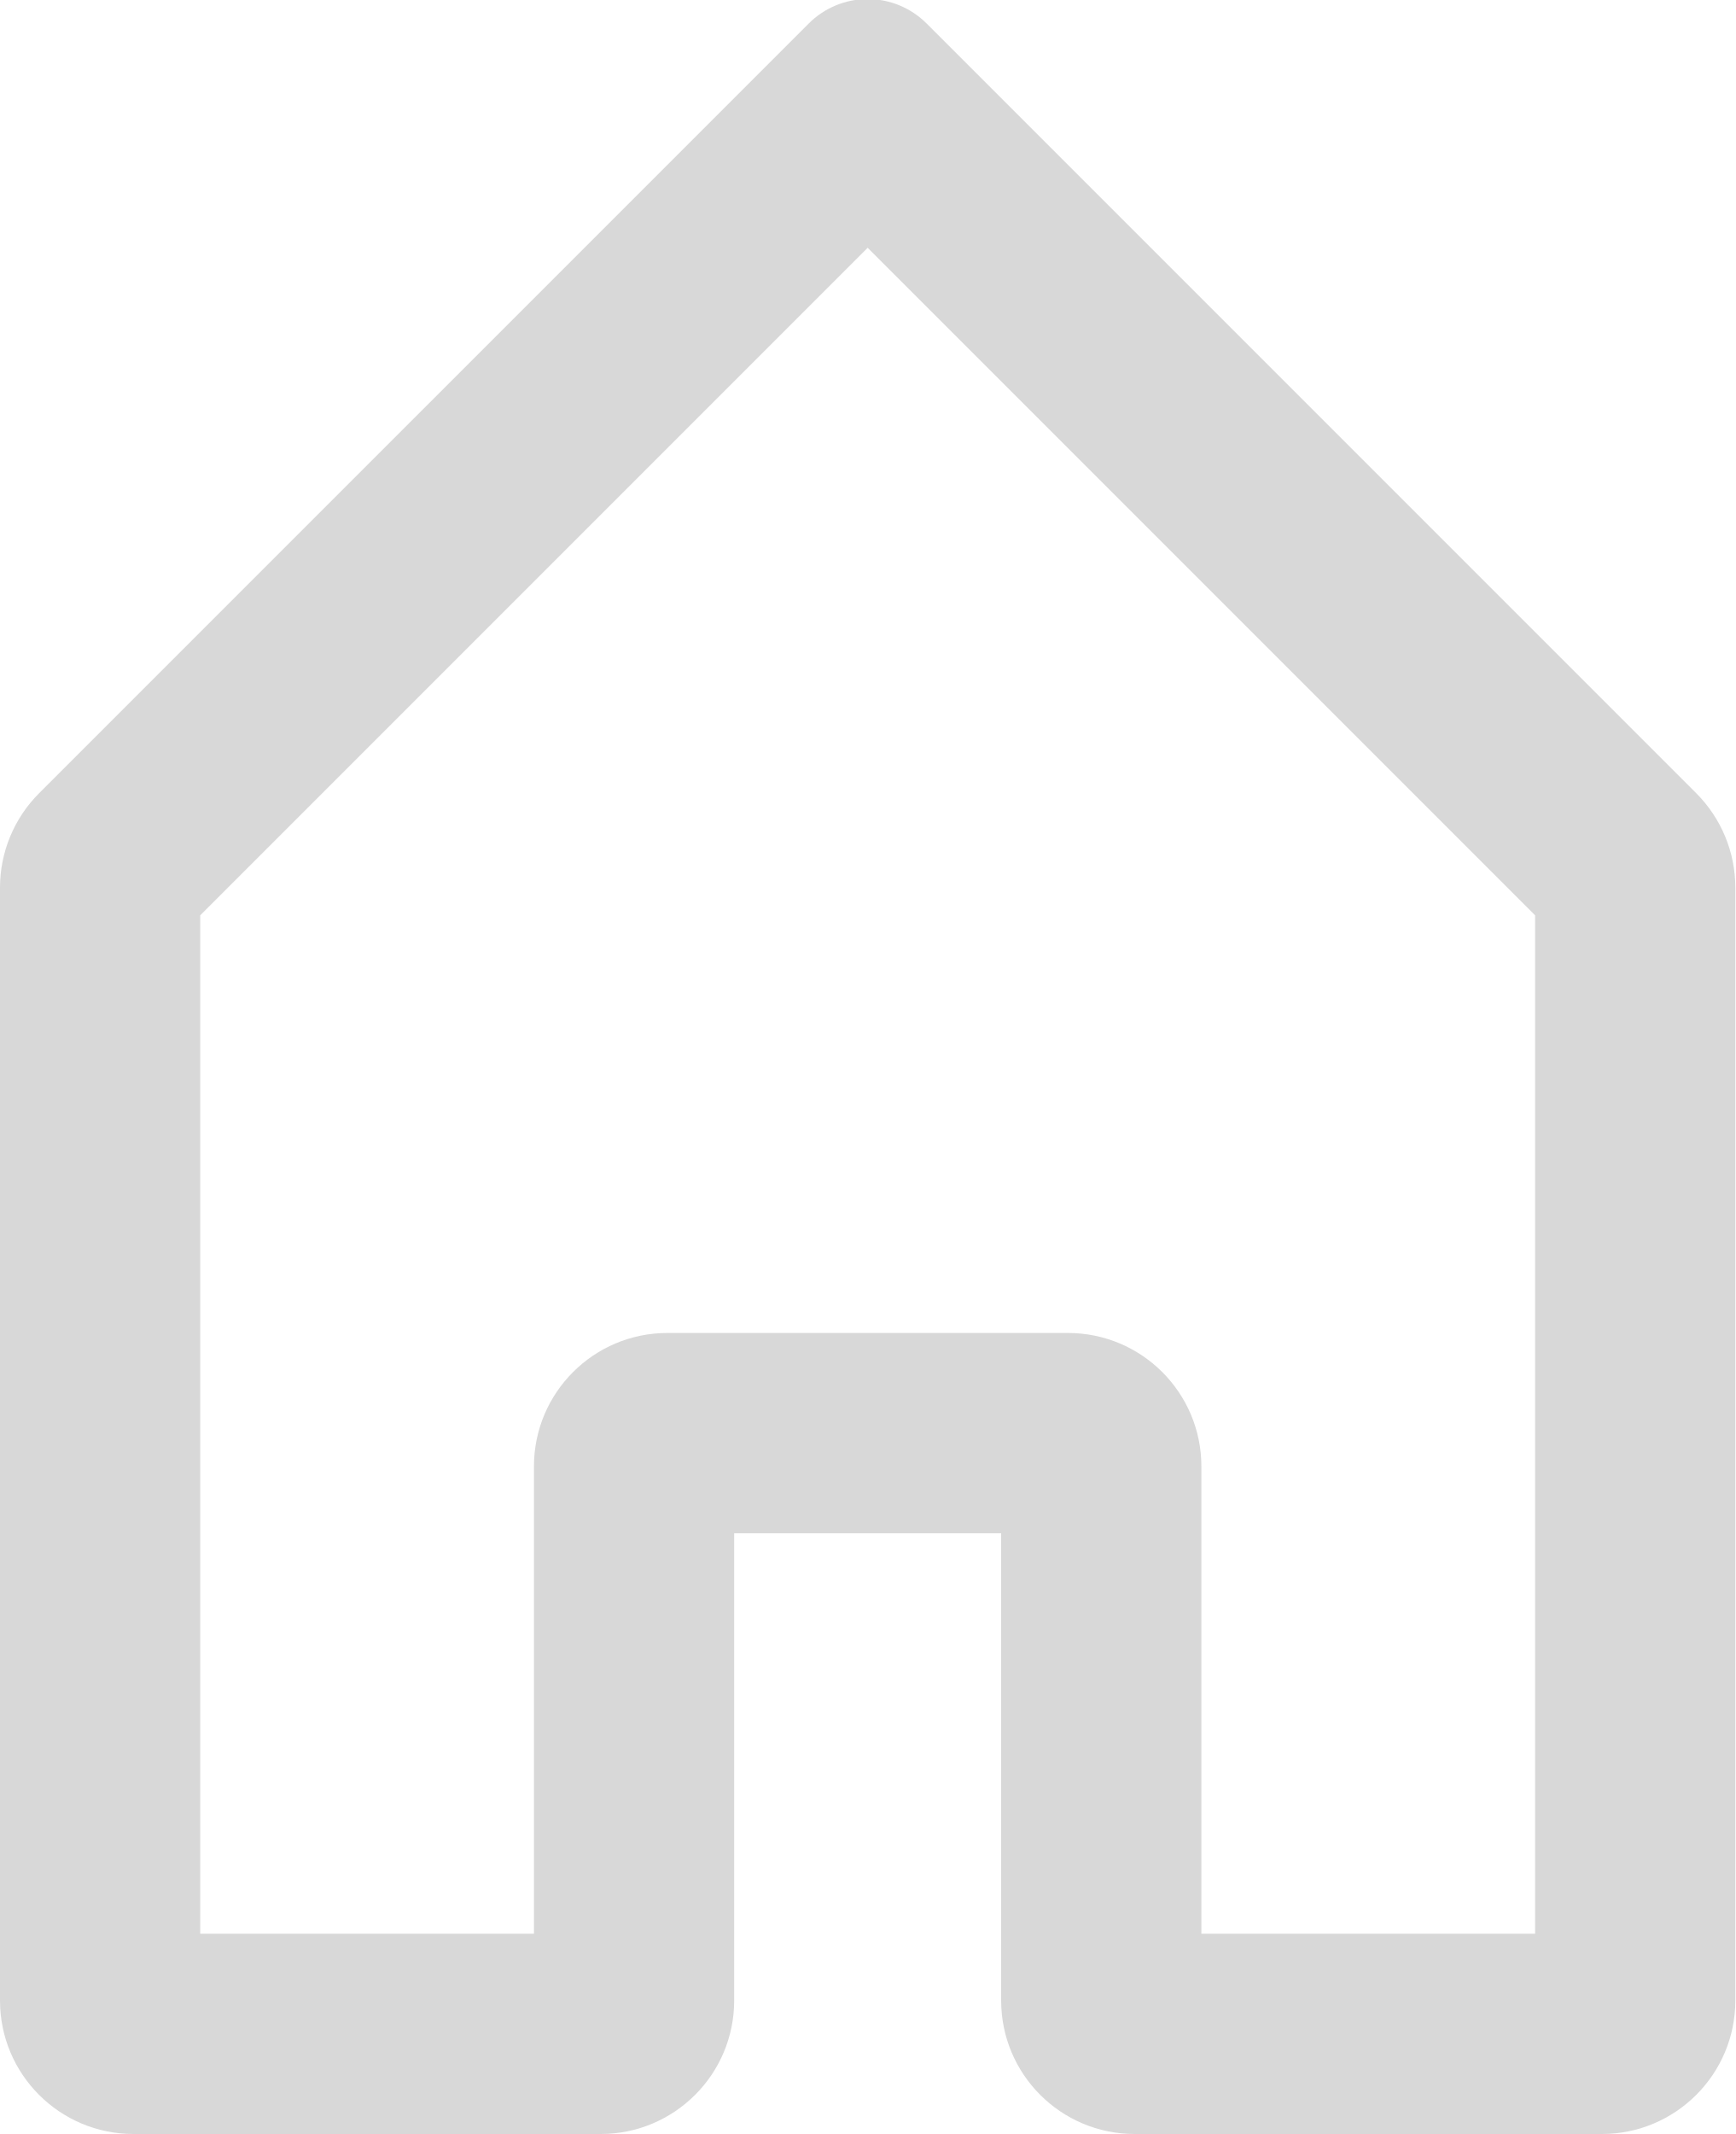
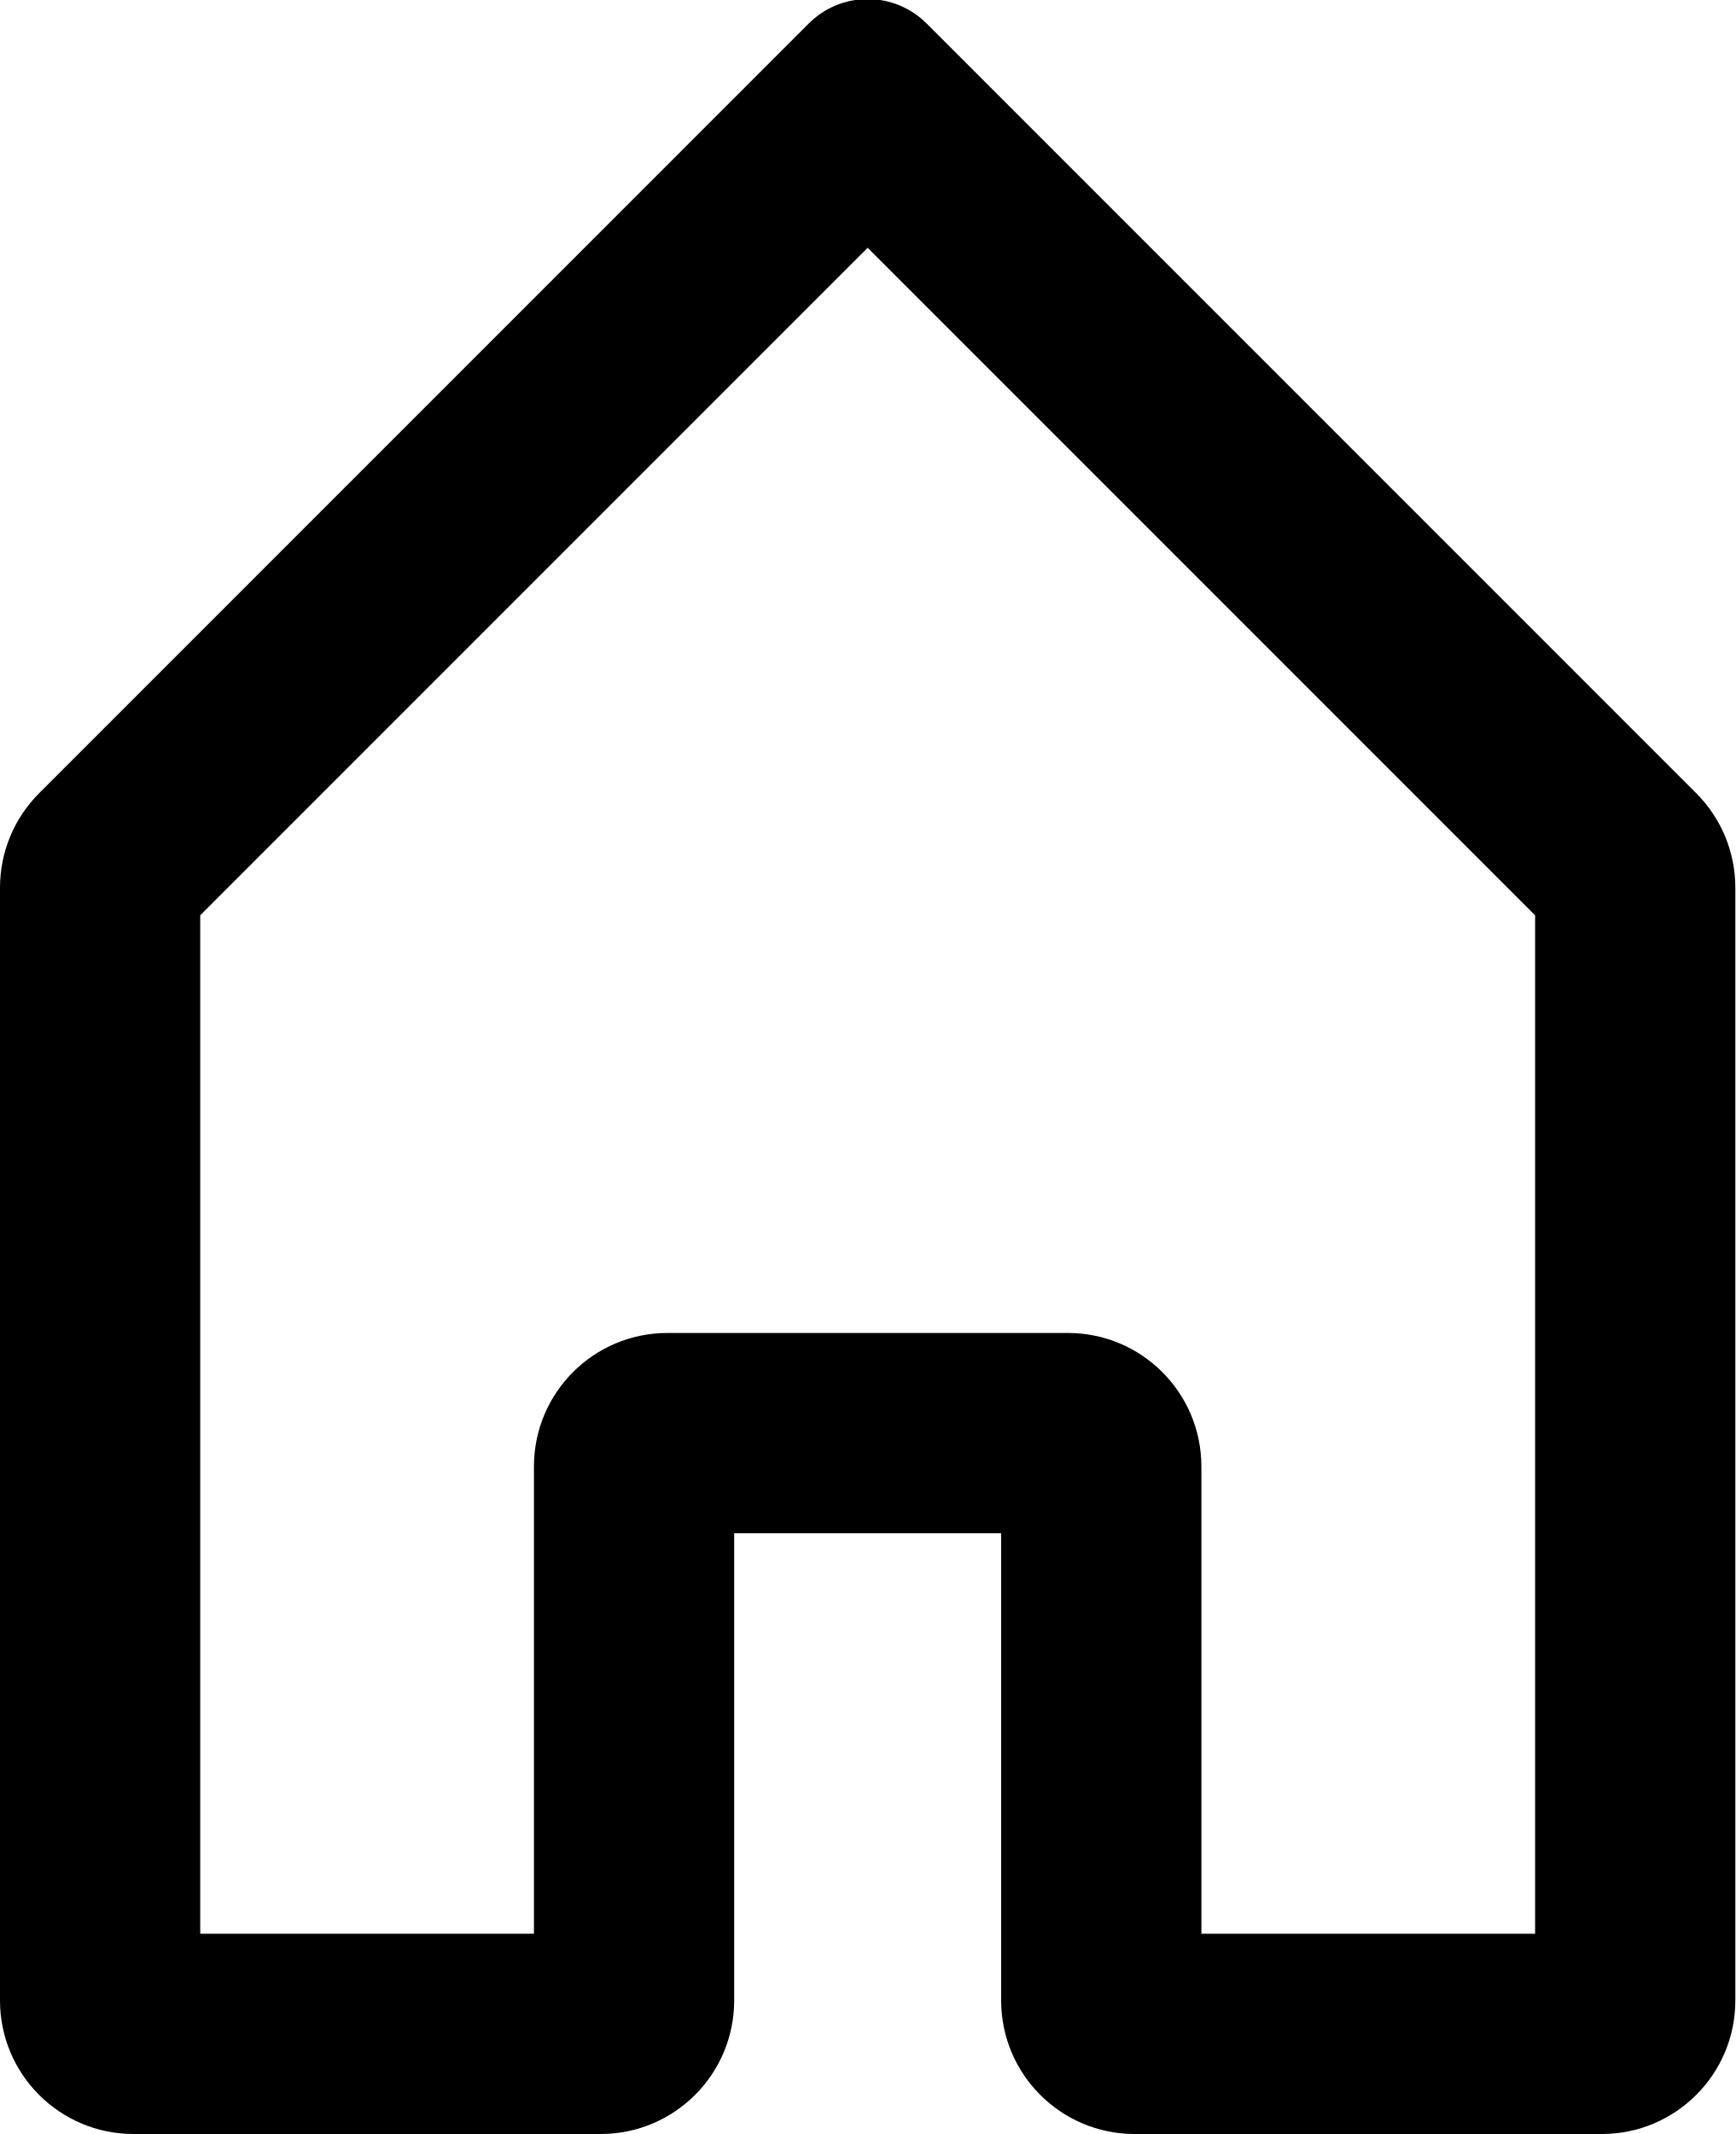
<svg xmlns="http://www.w3.org/2000/svg" width="26" height="31.969" viewBox="0 0 26 31.969">
-   <defs>
-     <style>
-       .cls-1 {
-         fill: #d8d8d8;
-         fill-rule: evenodd;
-       }
-     </style>
-   </defs>
-   <path id="Home" class="cls-1" d="M72,228.743l10,10V254H77v-7a2,2,0,0,0-2-2H69a2,2,0,0,0-2,2v7H62V238.743l10-10m0.884-3.359a1.248,1.248,0,0,0-1.768,0l-11.53,11.53A2,2,0,0,0,59,238.328V255a2,2,0,0,0,2,2h7a2,2,0,0,0,2-2v-7h4v7a2,2,0,0,0,2,2h7a2,2,0,0,0,2-2V238.328a2,2,0,0,0-.586-1.414Z" transform="translate(-59 -225.031)" />
+   <path id="Home" d="M72,228.743l10,10V254H77v-7a2,2,0,0,0-2-2H69a2,2,0,0,0-2,2v7H62V238.743l10-10m0.884-3.359a1.248,1.248,0,0,0-1.768,0l-11.53,11.53A2,2,0,0,0,59,238.328V255a2,2,0,0,0,2,2h7a2,2,0,0,0,2-2v-7h4v7a2,2,0,0,0,2,2h7a2,2,0,0,0,2-2V238.328a2,2,0,0,0-.586-1.414Z" transform="translate(-59 -225.031)" />
</svg>
